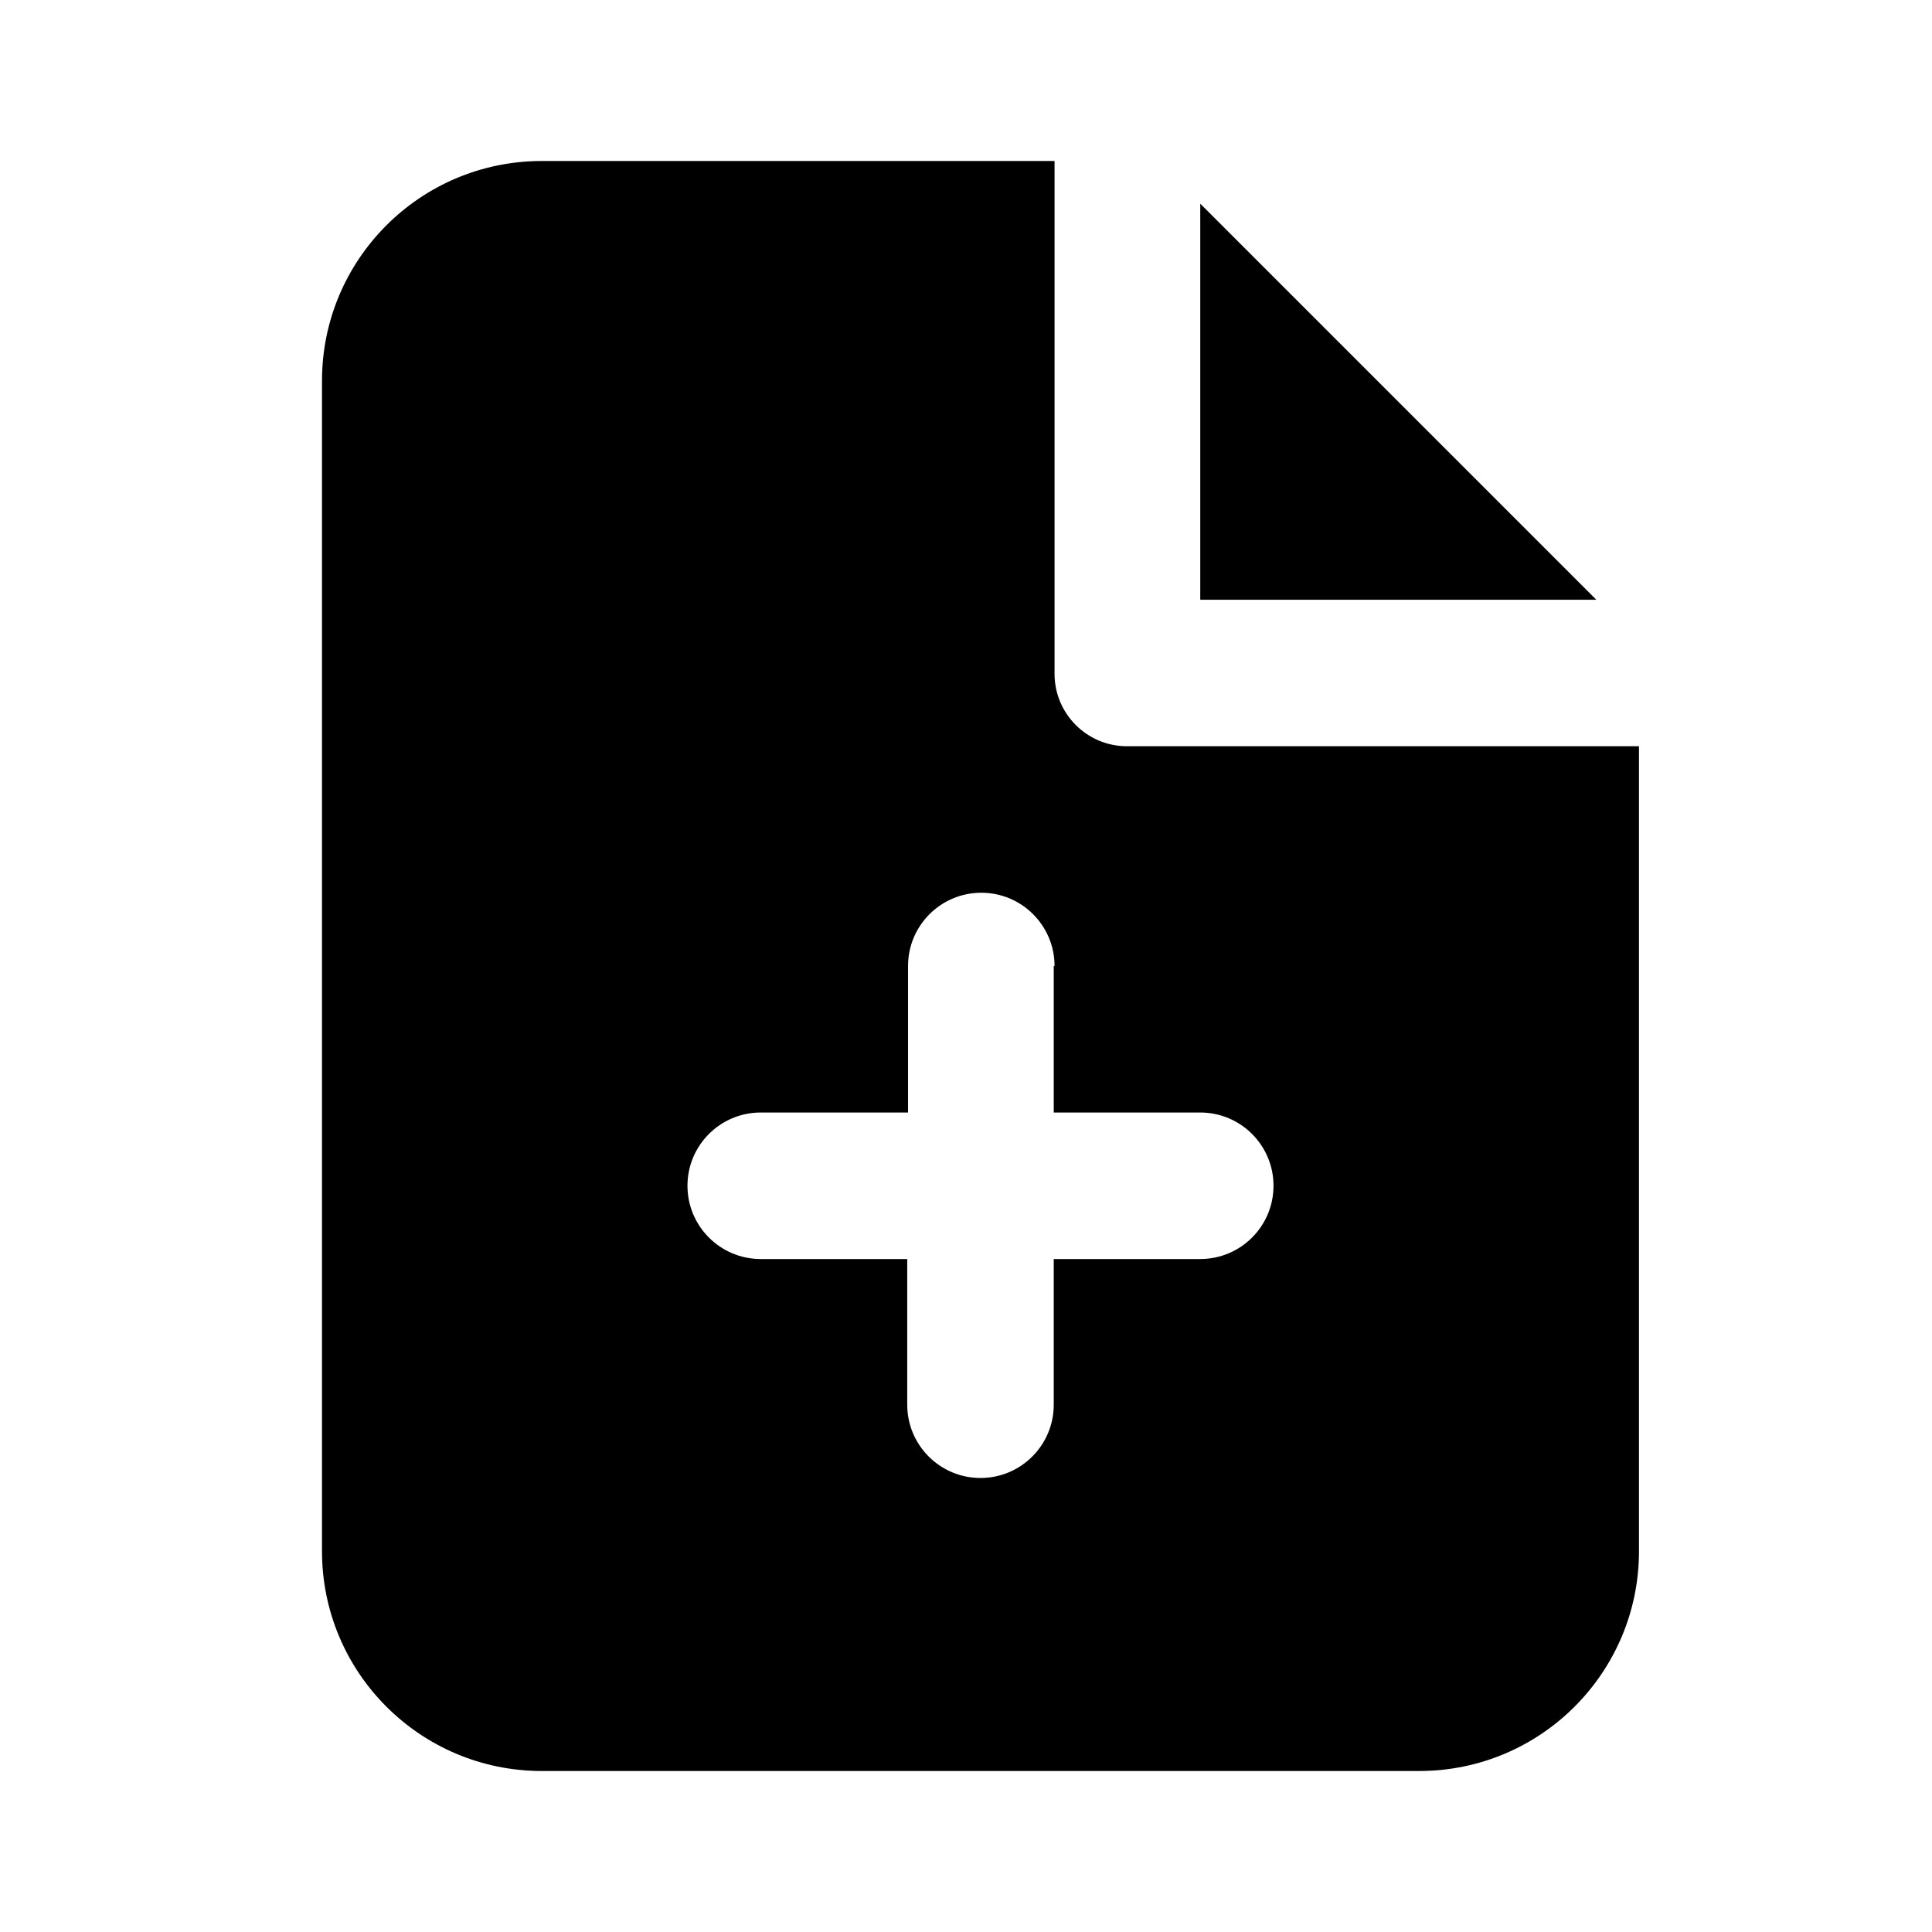
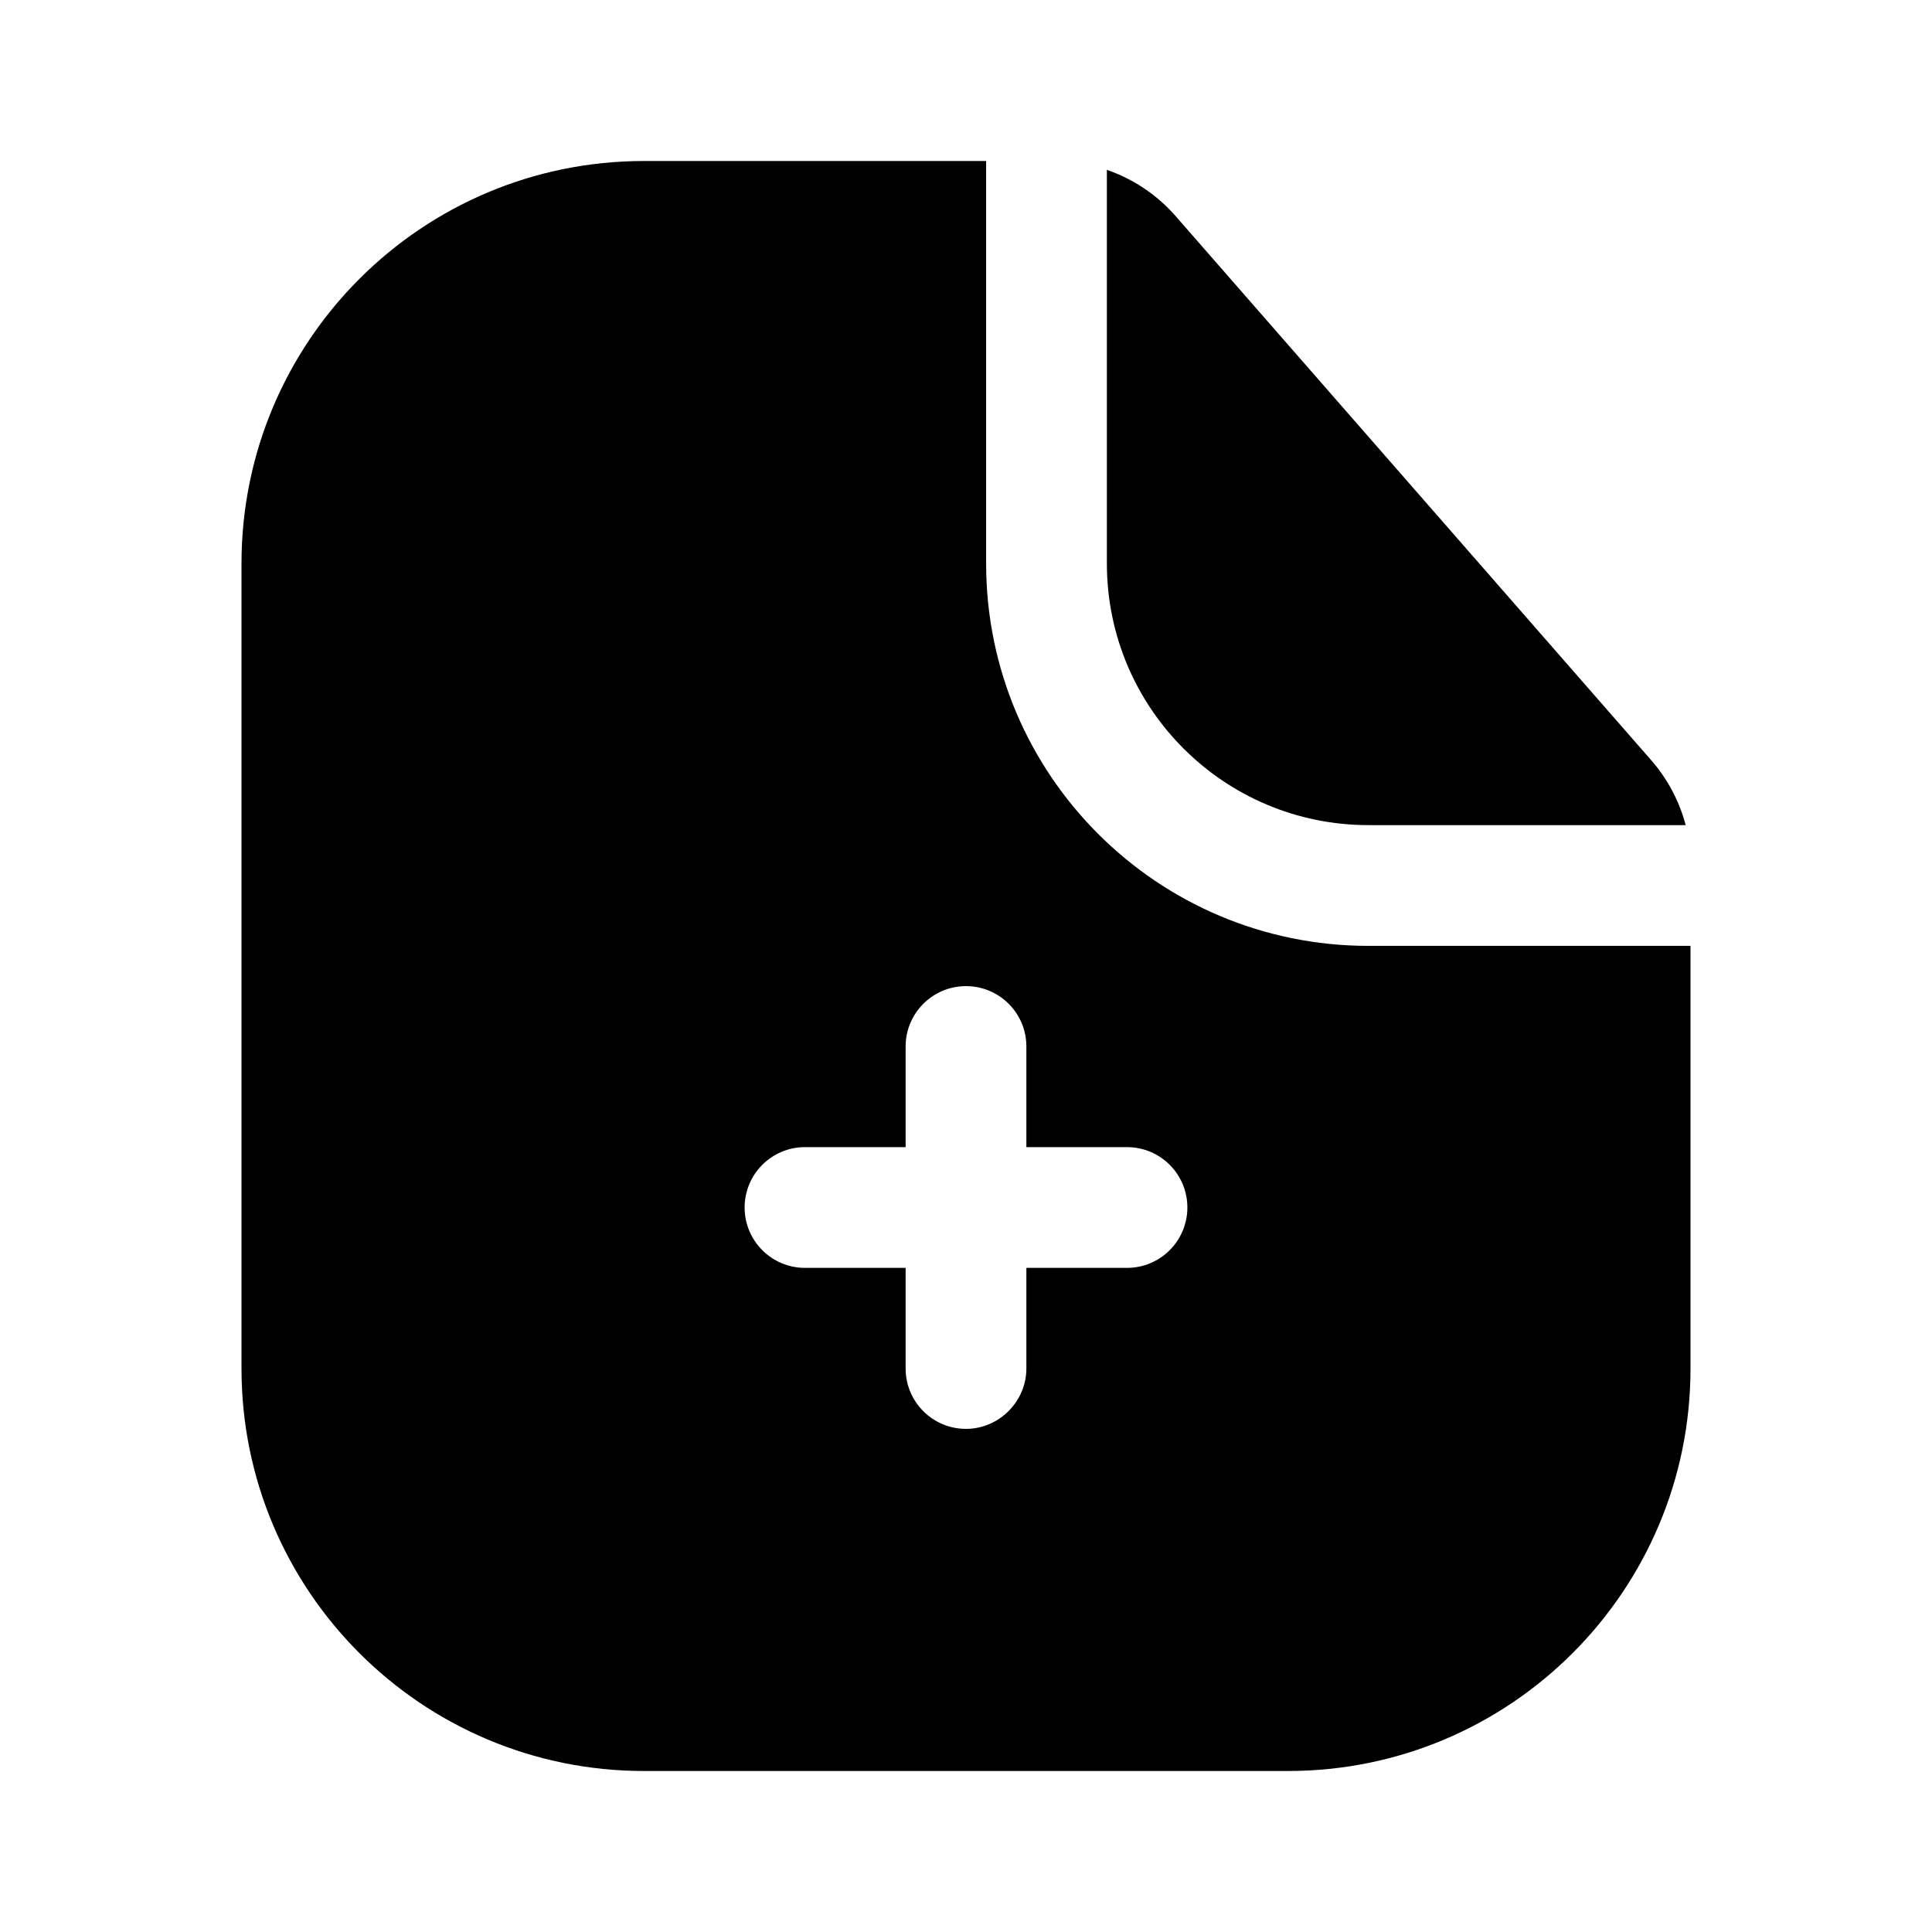
<svg xmlns="http://www.w3.org/2000/svg" viewBox="0 0 24 24" focusable="false">
-   <path clip-rule="evenodd" d="M13.1 2H6.72A2.73 2.73 0 004 4.73v14.54A2.73 2.73 0 006.73 22h10.9a2.73 2.73 0 002.73-2.73v-10H14a.9.9 0 01-.9-.9V2zm6.73 5.45h-4.92V2.53l4.92 4.92zM13.1 12a.9.9 0 10-1.82 0v1.82H9.45a.9.9 0 100 1.82h1.82v1.81a.9.9 0 101.82 0v-1.81h1.82a.9.9 0 000-1.82h-1.82V12z" fill-rule="evenodd" />
+   <path clip-rule="evenodd" d="M8 2h4.25v5A4.75 4.75 0 0017 11.75h4V17a5 5 0 01-5 5H8a5 5 0 01-5-5V7a5 5 0 015-5zm12.5 7.43a2 2 0 01.44.82H17A3.25 3.25 0 0113.75 7V2.11a2 2 0 01.85.57l5.9 6.75zM12 17.75a.75.75 0 01-.75-.75v-1.25H10a.75.75 0 010-1.5h1.25V13a.75.75 0 011.5 0v1.25H14a.75.75 0 010 1.5h-1.25V17c0 .41-.34.75-.75.75z" fill-rule="evenodd" />
</svg>
